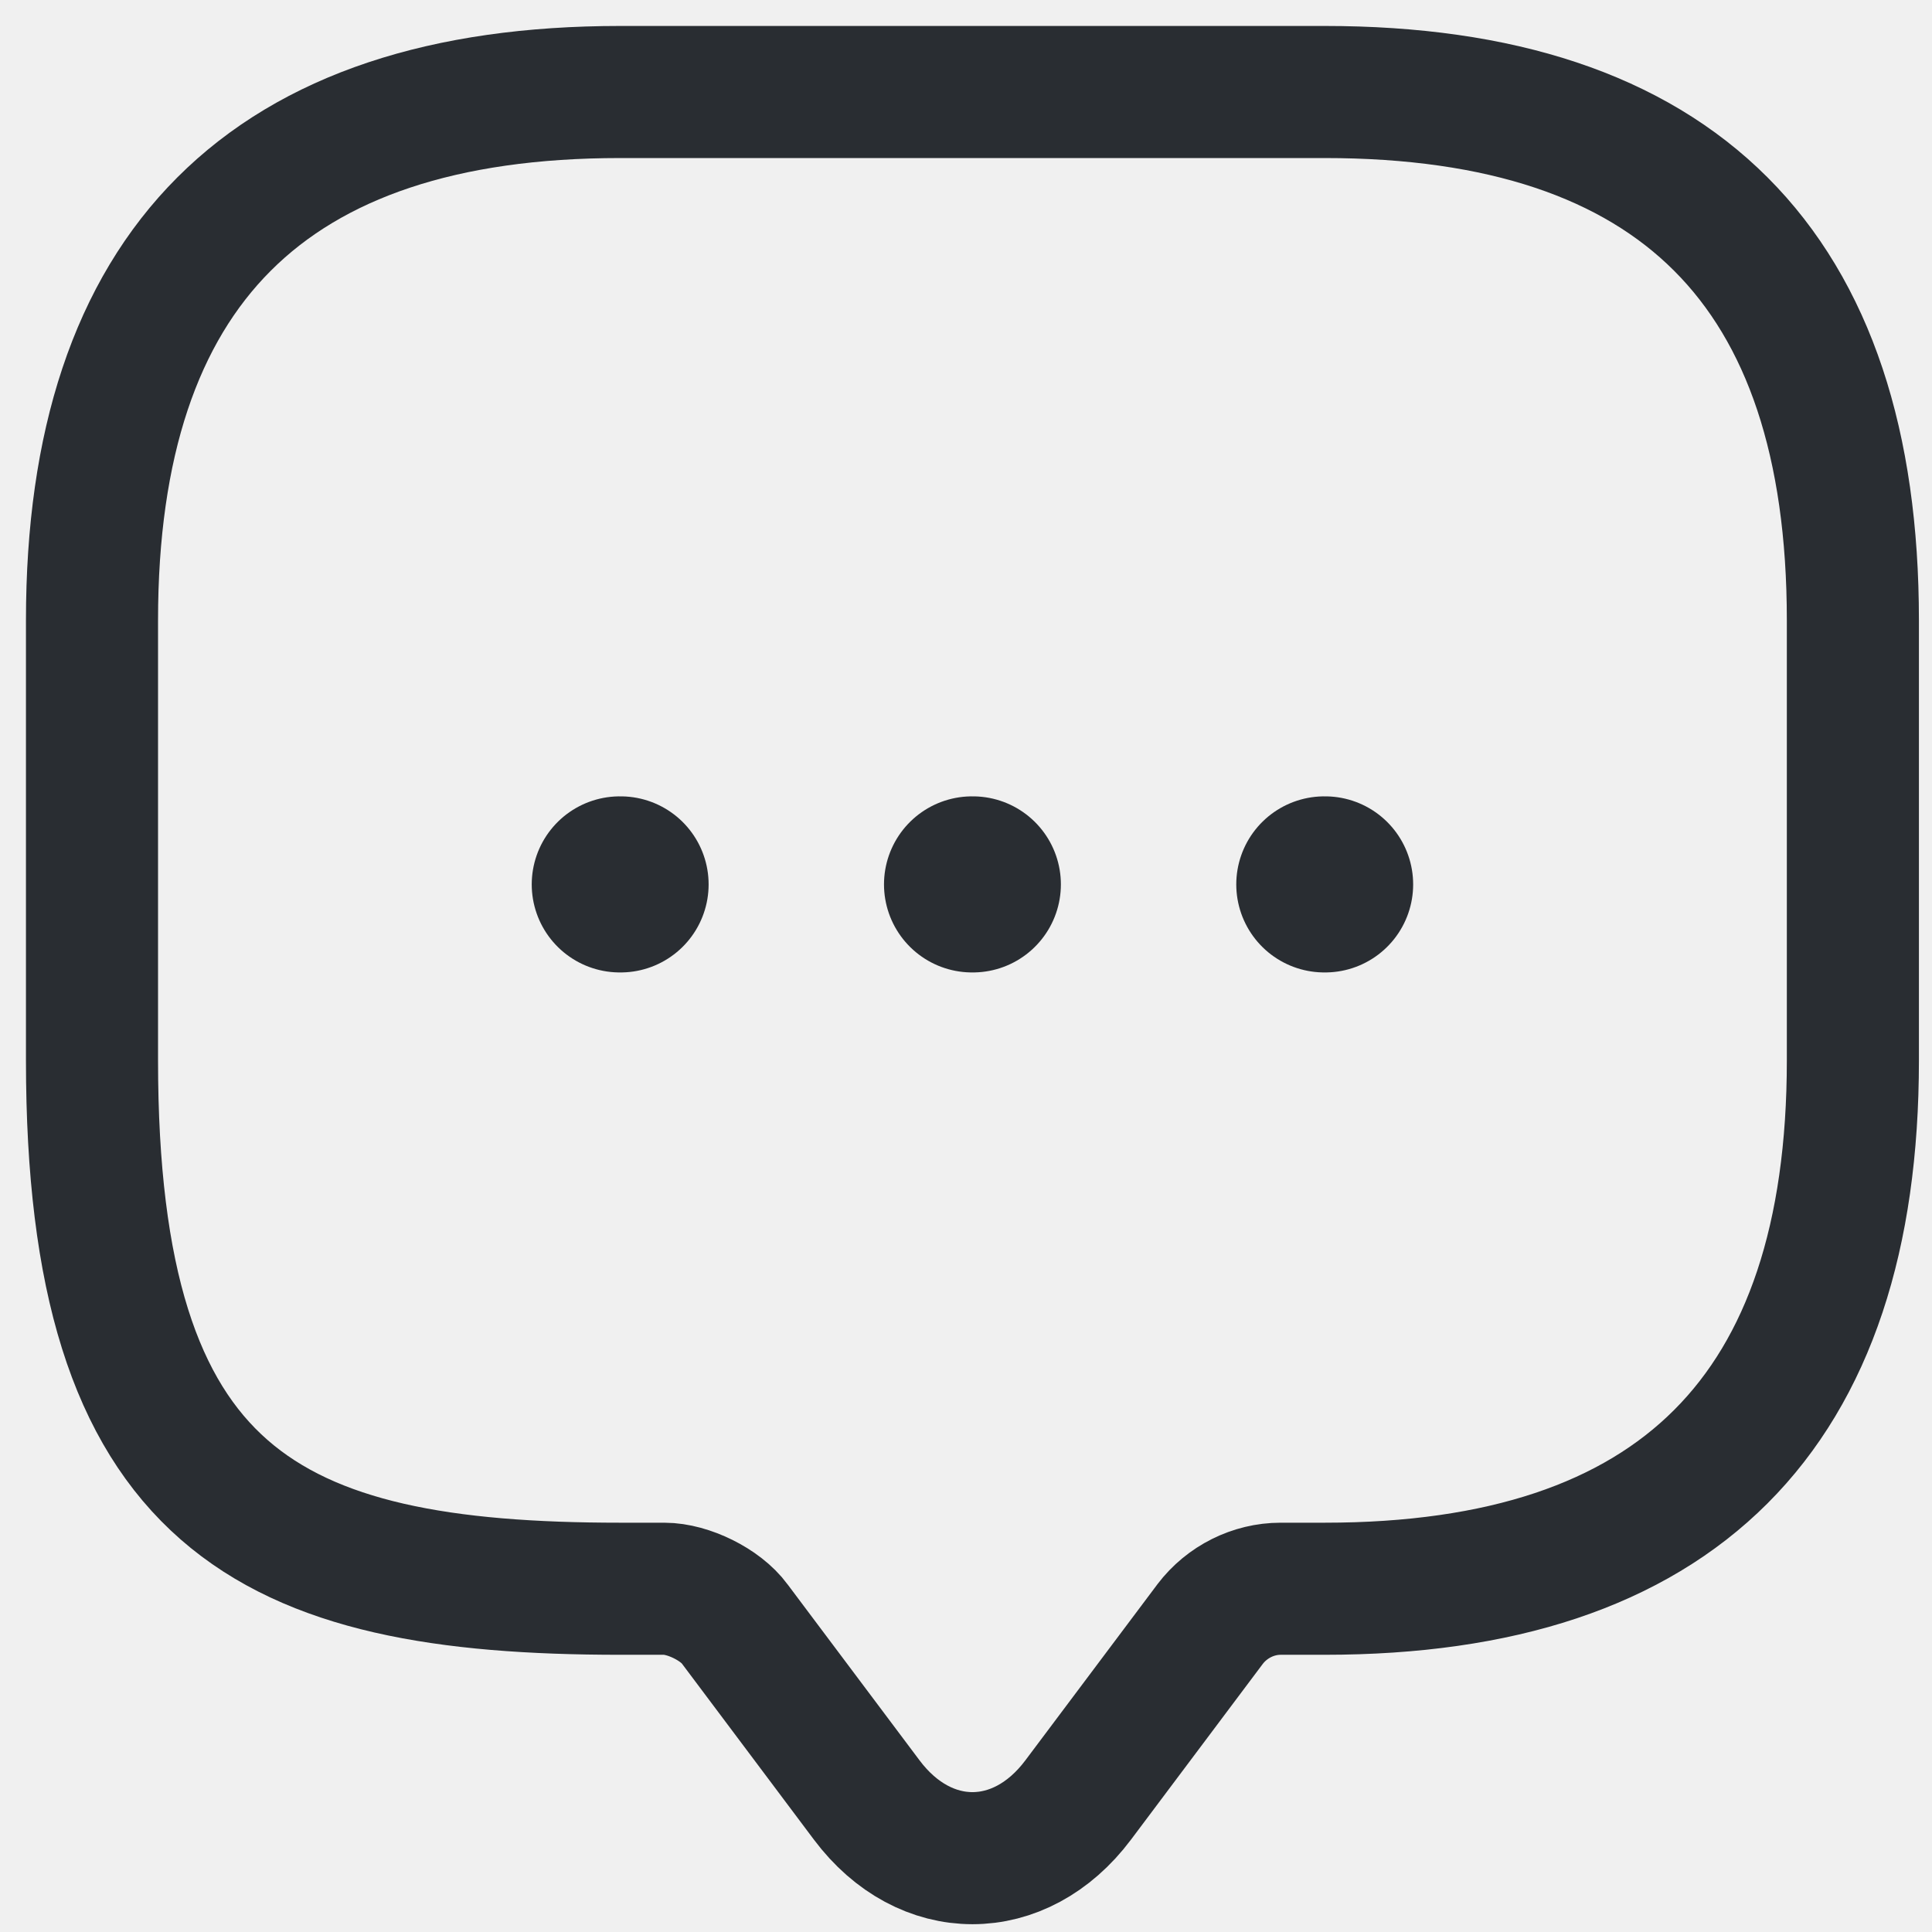
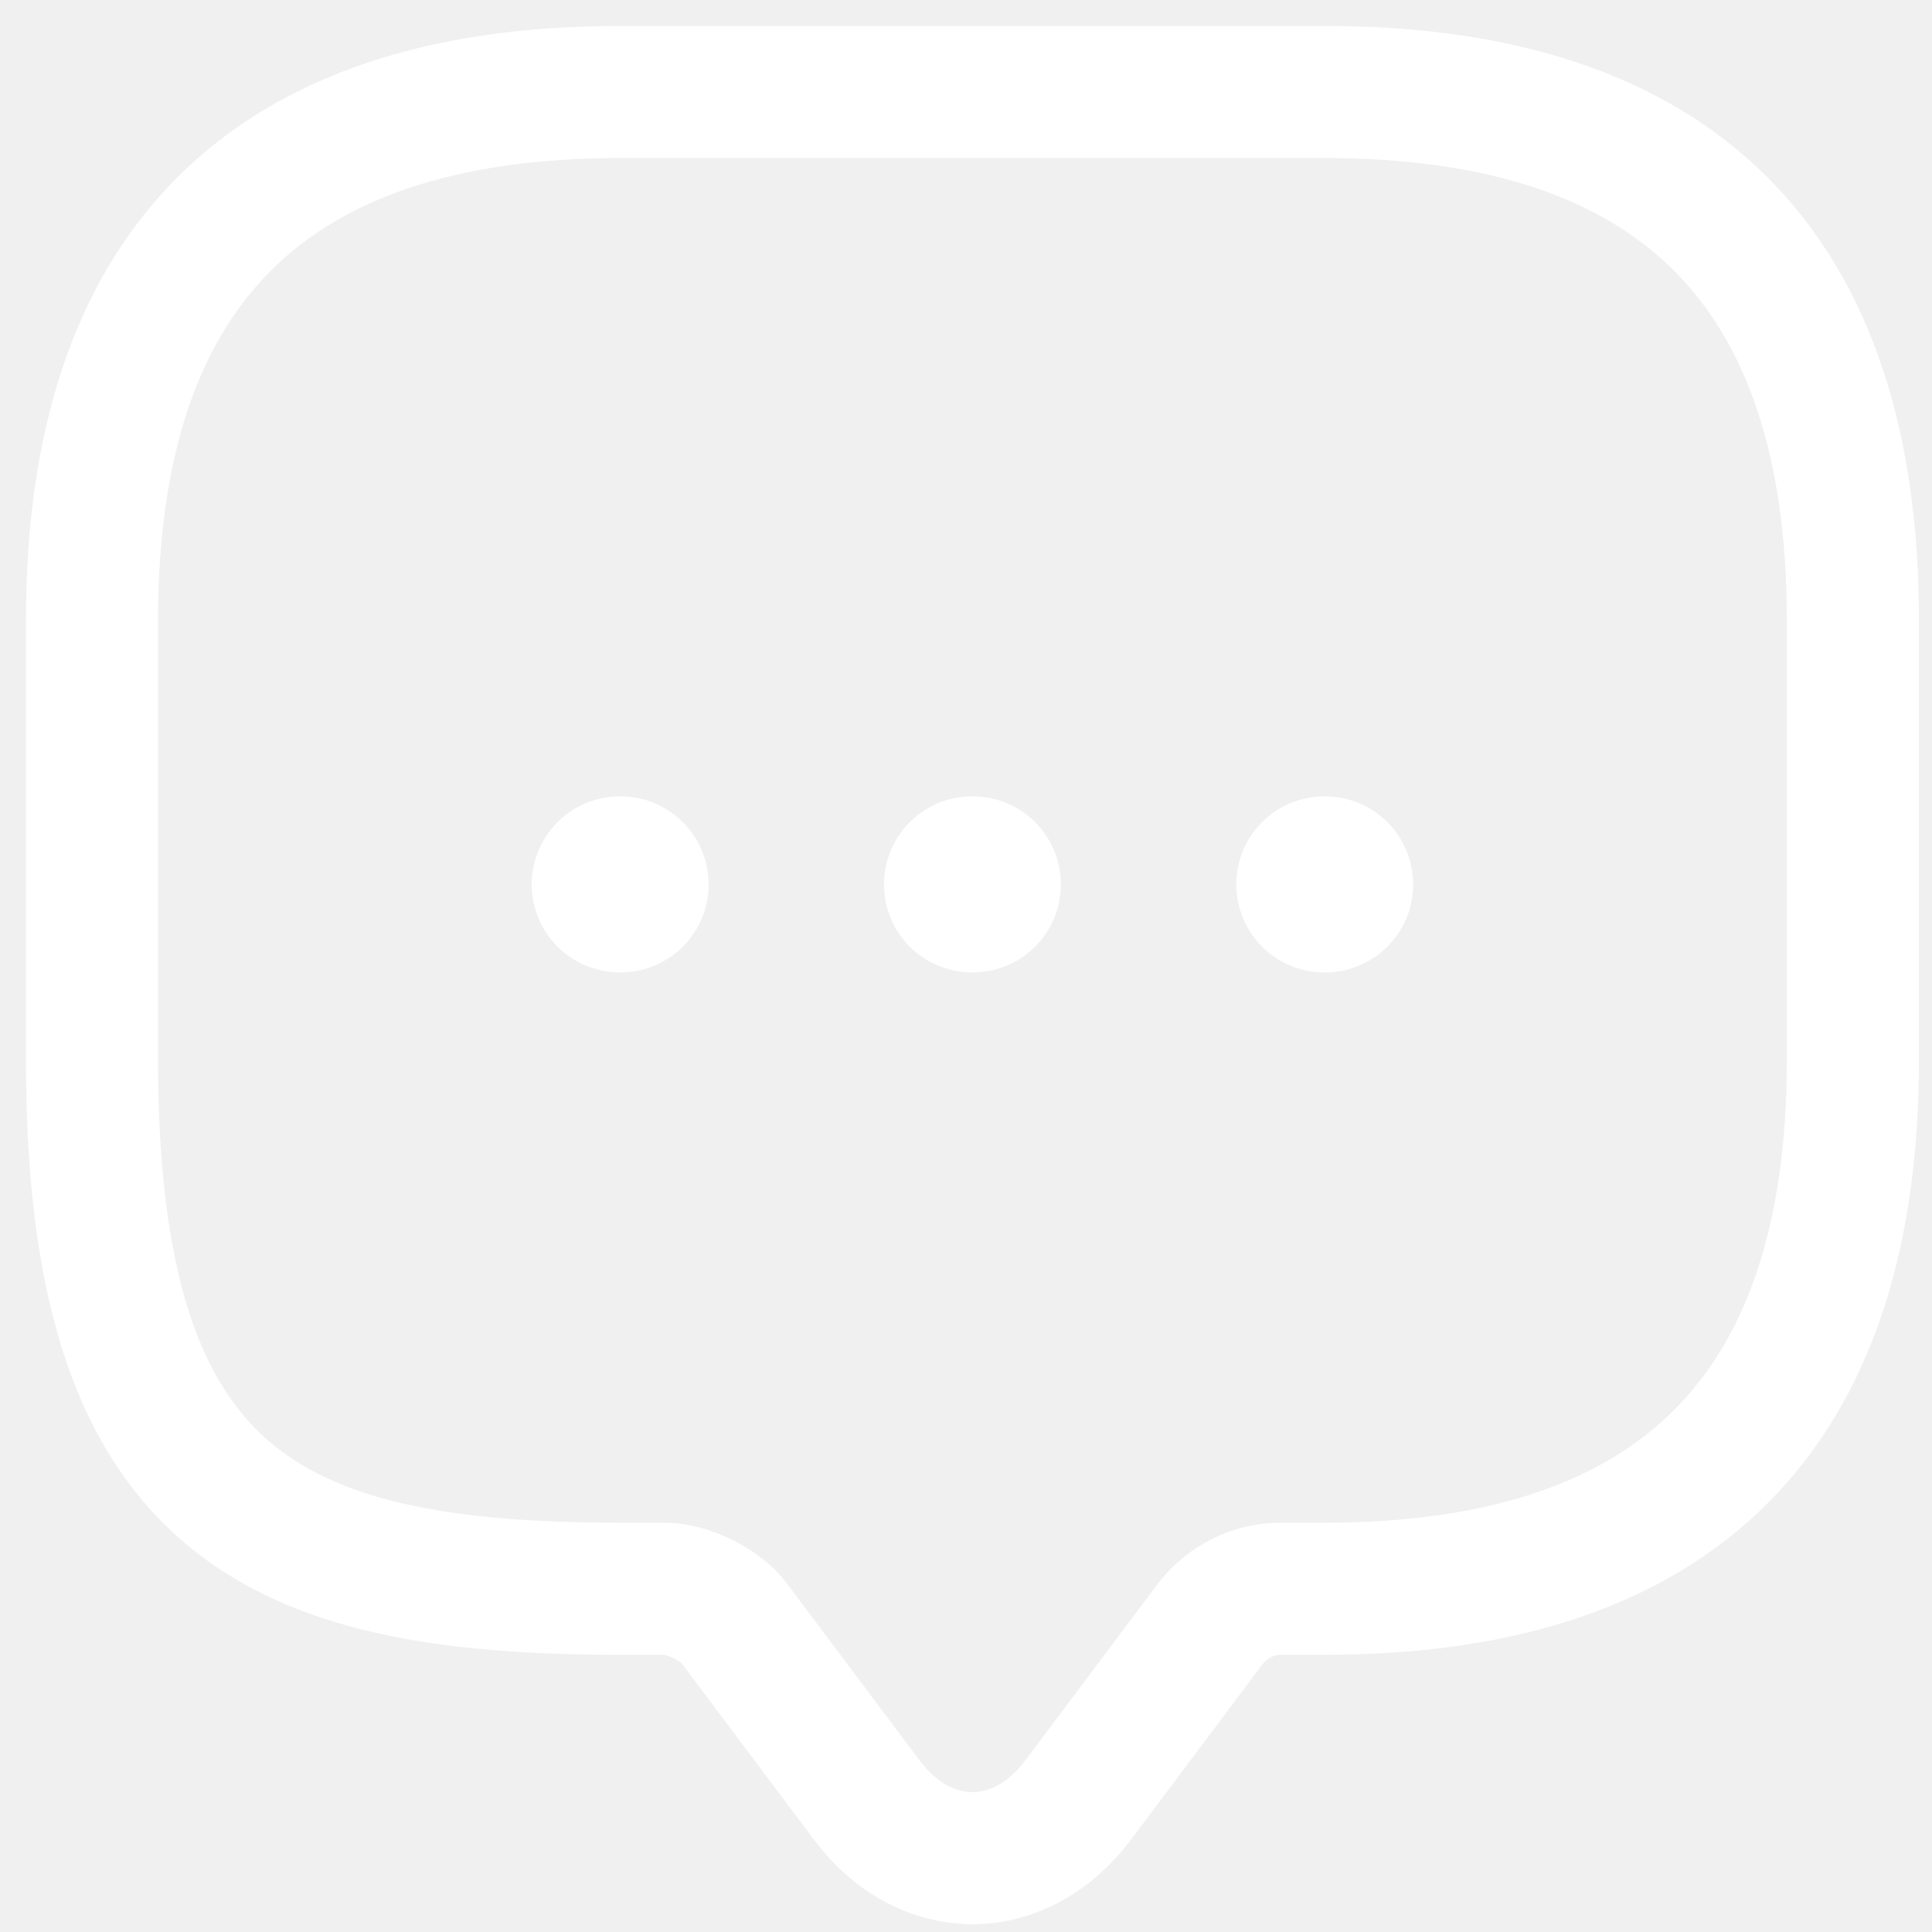
<svg xmlns="http://www.w3.org/2000/svg" width="63" height="63" viewBox="0 0 63 63" fill="none">
-   <path d="M21.662 51.807H20.226C8.742 51.807 3 48.936 3 34.581V20.226C3 8.742 8.742 3 20.226 3H43.194C54.678 3 60.42 8.742 60.42 20.226V34.581C60.42 46.065 54.678 51.807 43.194 51.807H41.759C40.869 51.807 40.008 52.238 39.462 52.956L35.156 58.698C33.261 61.224 30.16 61.224 28.265 58.698L23.959 52.956C23.499 52.324 22.437 51.807 21.662 51.807Z" stroke="#292D32" stroke-width="4.307" stroke-miterlimit="10" stroke-linecap="round" stroke-linejoin="round" />
-   <path d="M43.184 28.839H43.21" stroke="#292D32" stroke-width="5.742" stroke-linecap="round" stroke-linejoin="round" />
-   <path d="M31.697 28.839H31.723" stroke="#292D32" stroke-width="5.742" stroke-linecap="round" stroke-linejoin="round" />
-   <path d="M20.21 28.839H20.236" stroke="#292D32" stroke-width="5.742" stroke-linecap="round" stroke-linejoin="round" />
+   <path d="M21.662 51.807H20.226C8.742 51.807 3 48.936 3 34.581V20.226C3 8.742 8.742 3 20.226 3H43.194C54.678 3 60.42 8.742 60.42 20.226V34.581C60.42 46.065 54.678 51.807 43.194 51.807H41.759C40.869 51.807 40.008 52.238 39.462 52.956L35.156 58.698C33.261 61.224 30.16 61.224 28.265 58.698L23.959 52.956C23.499 52.324 22.437 51.807 21.662 51.807Z" stroke="#fff" stroke-width="4.307" stroke-miterlimit="10" stroke-linecap="round" stroke-linejoin="round" />
+   <path d="M43.184 28.839H43.21" stroke="#fff" stroke-width="5.742" stroke-linecap="round" stroke-linejoin="round" />
+   <path d="M31.697 28.839H31.723" stroke="#fff" stroke-width="5.742" stroke-linecap="round" stroke-linejoin="round" />
+   <path d="M20.21 28.839H20.236" stroke="#fff" stroke-width="5.742" stroke-linecap="round" stroke-linejoin="round" />
</svg>
